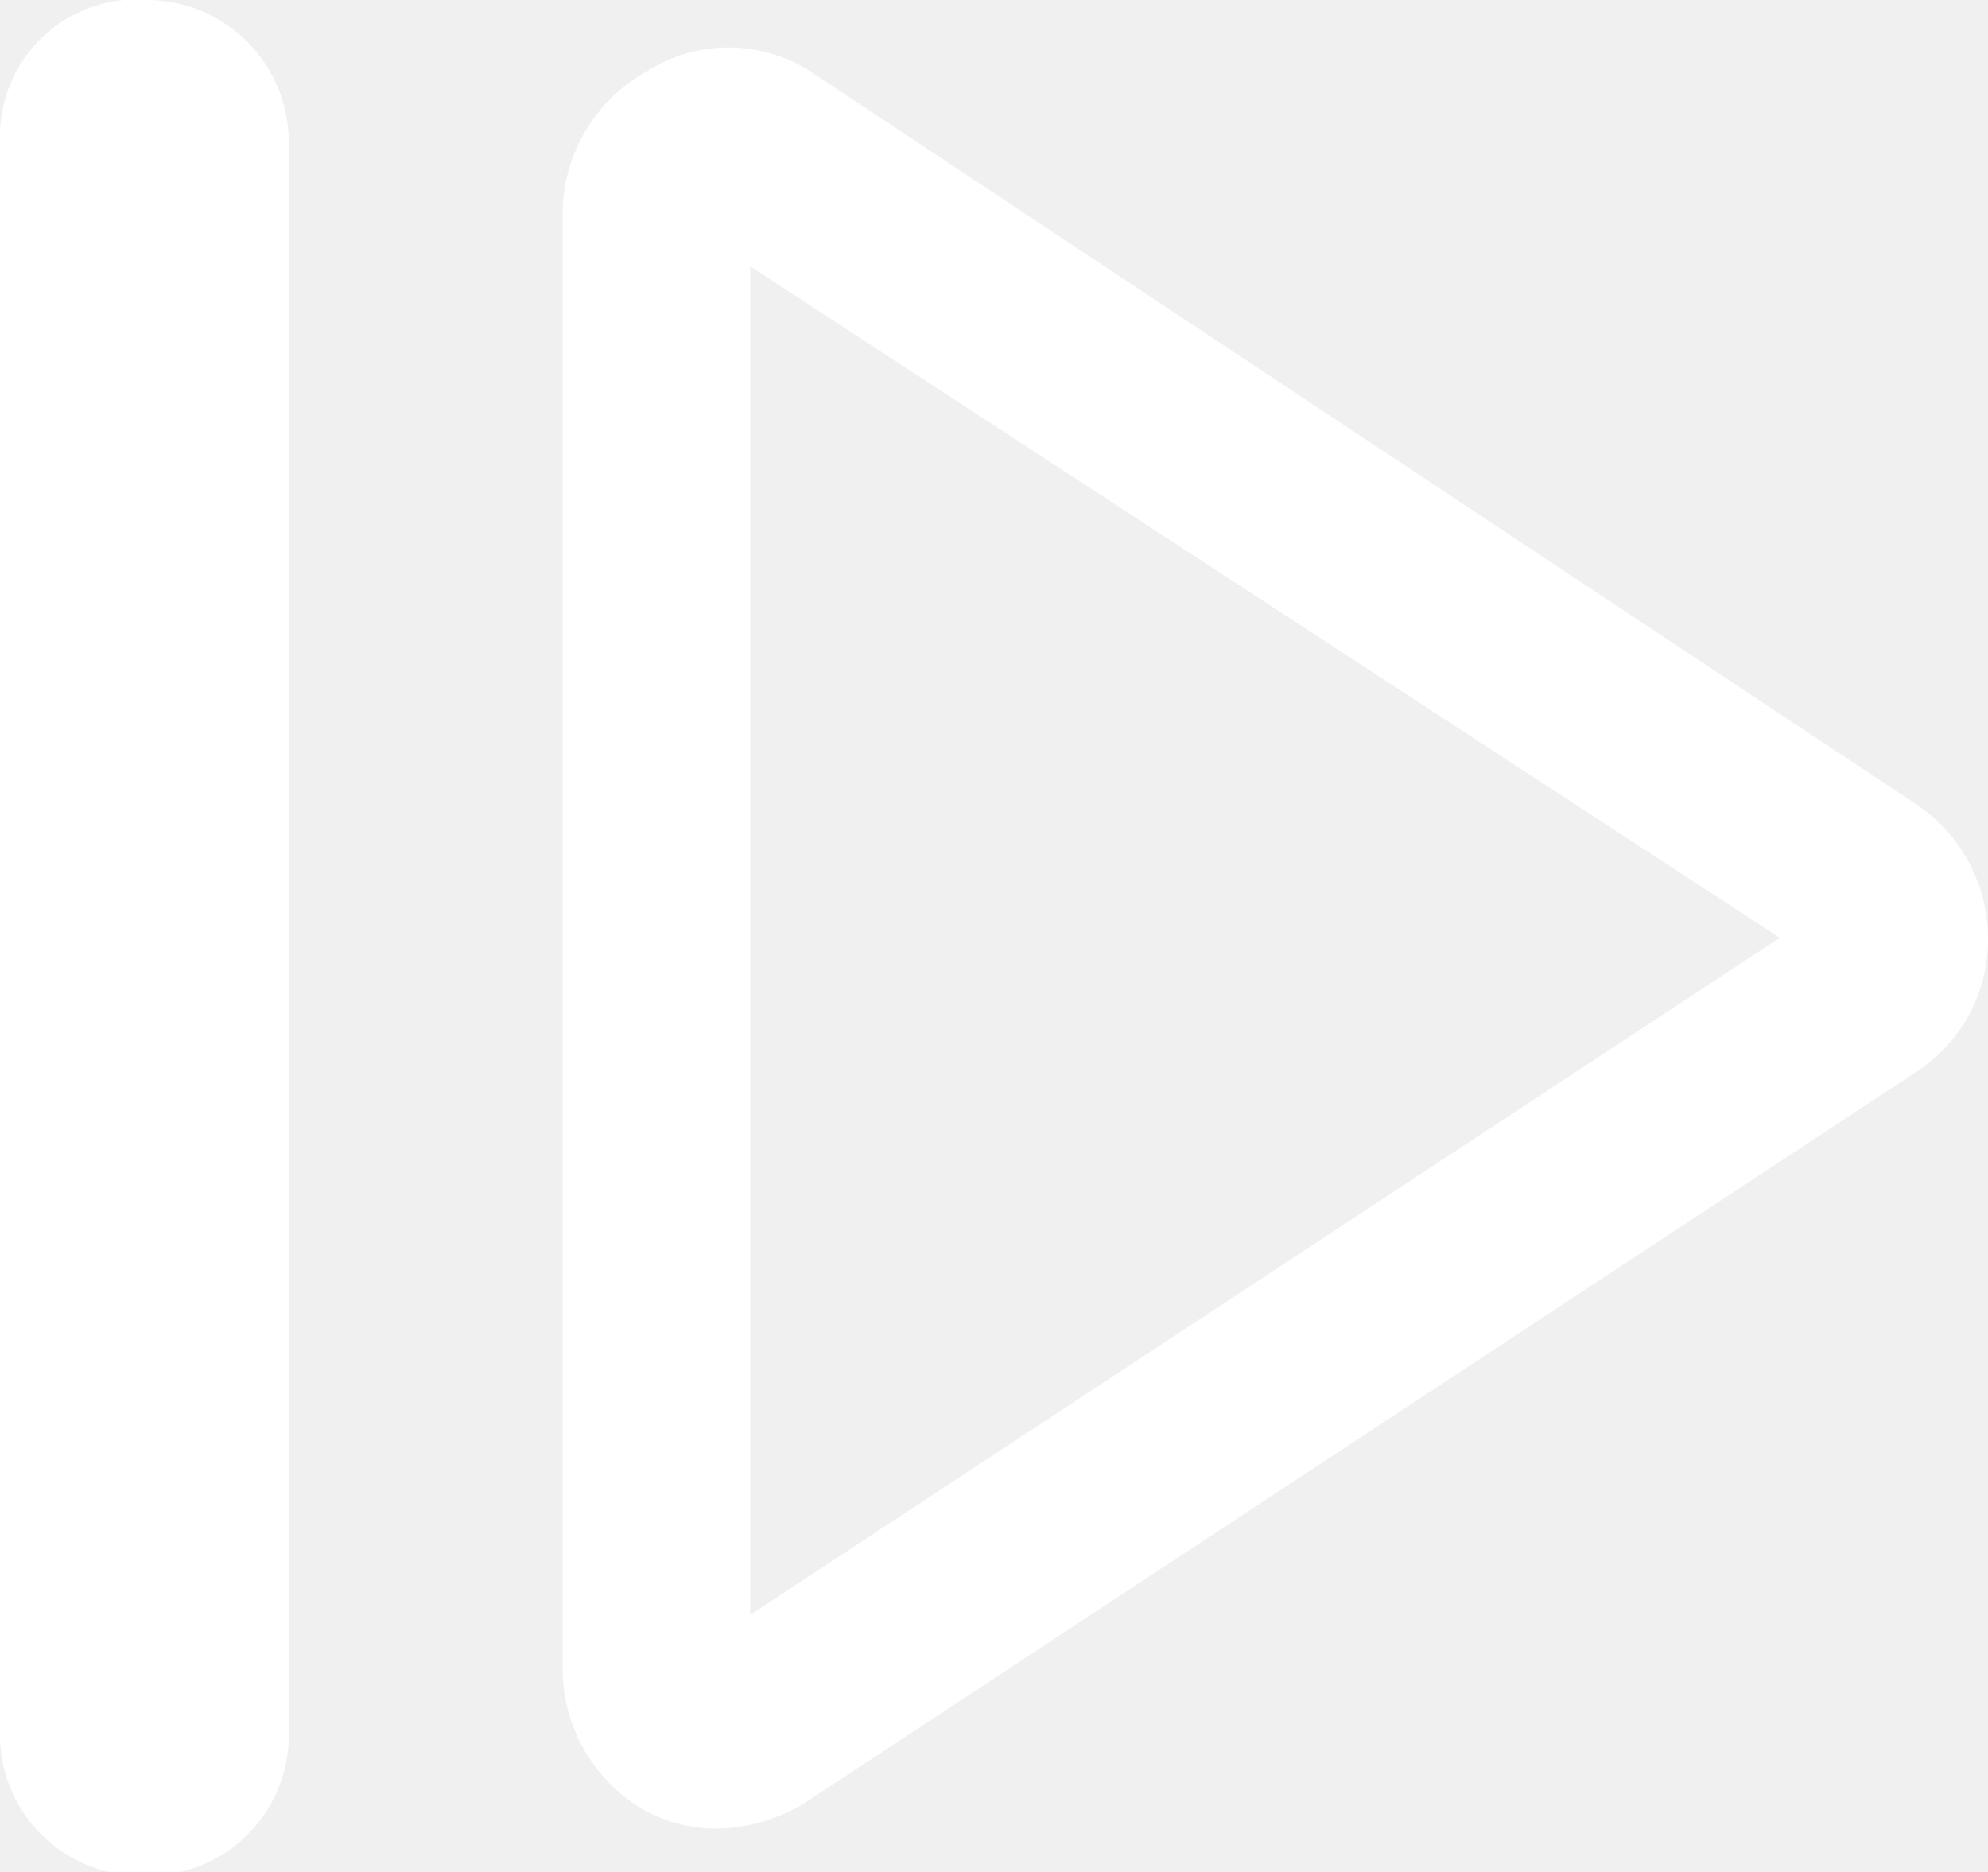
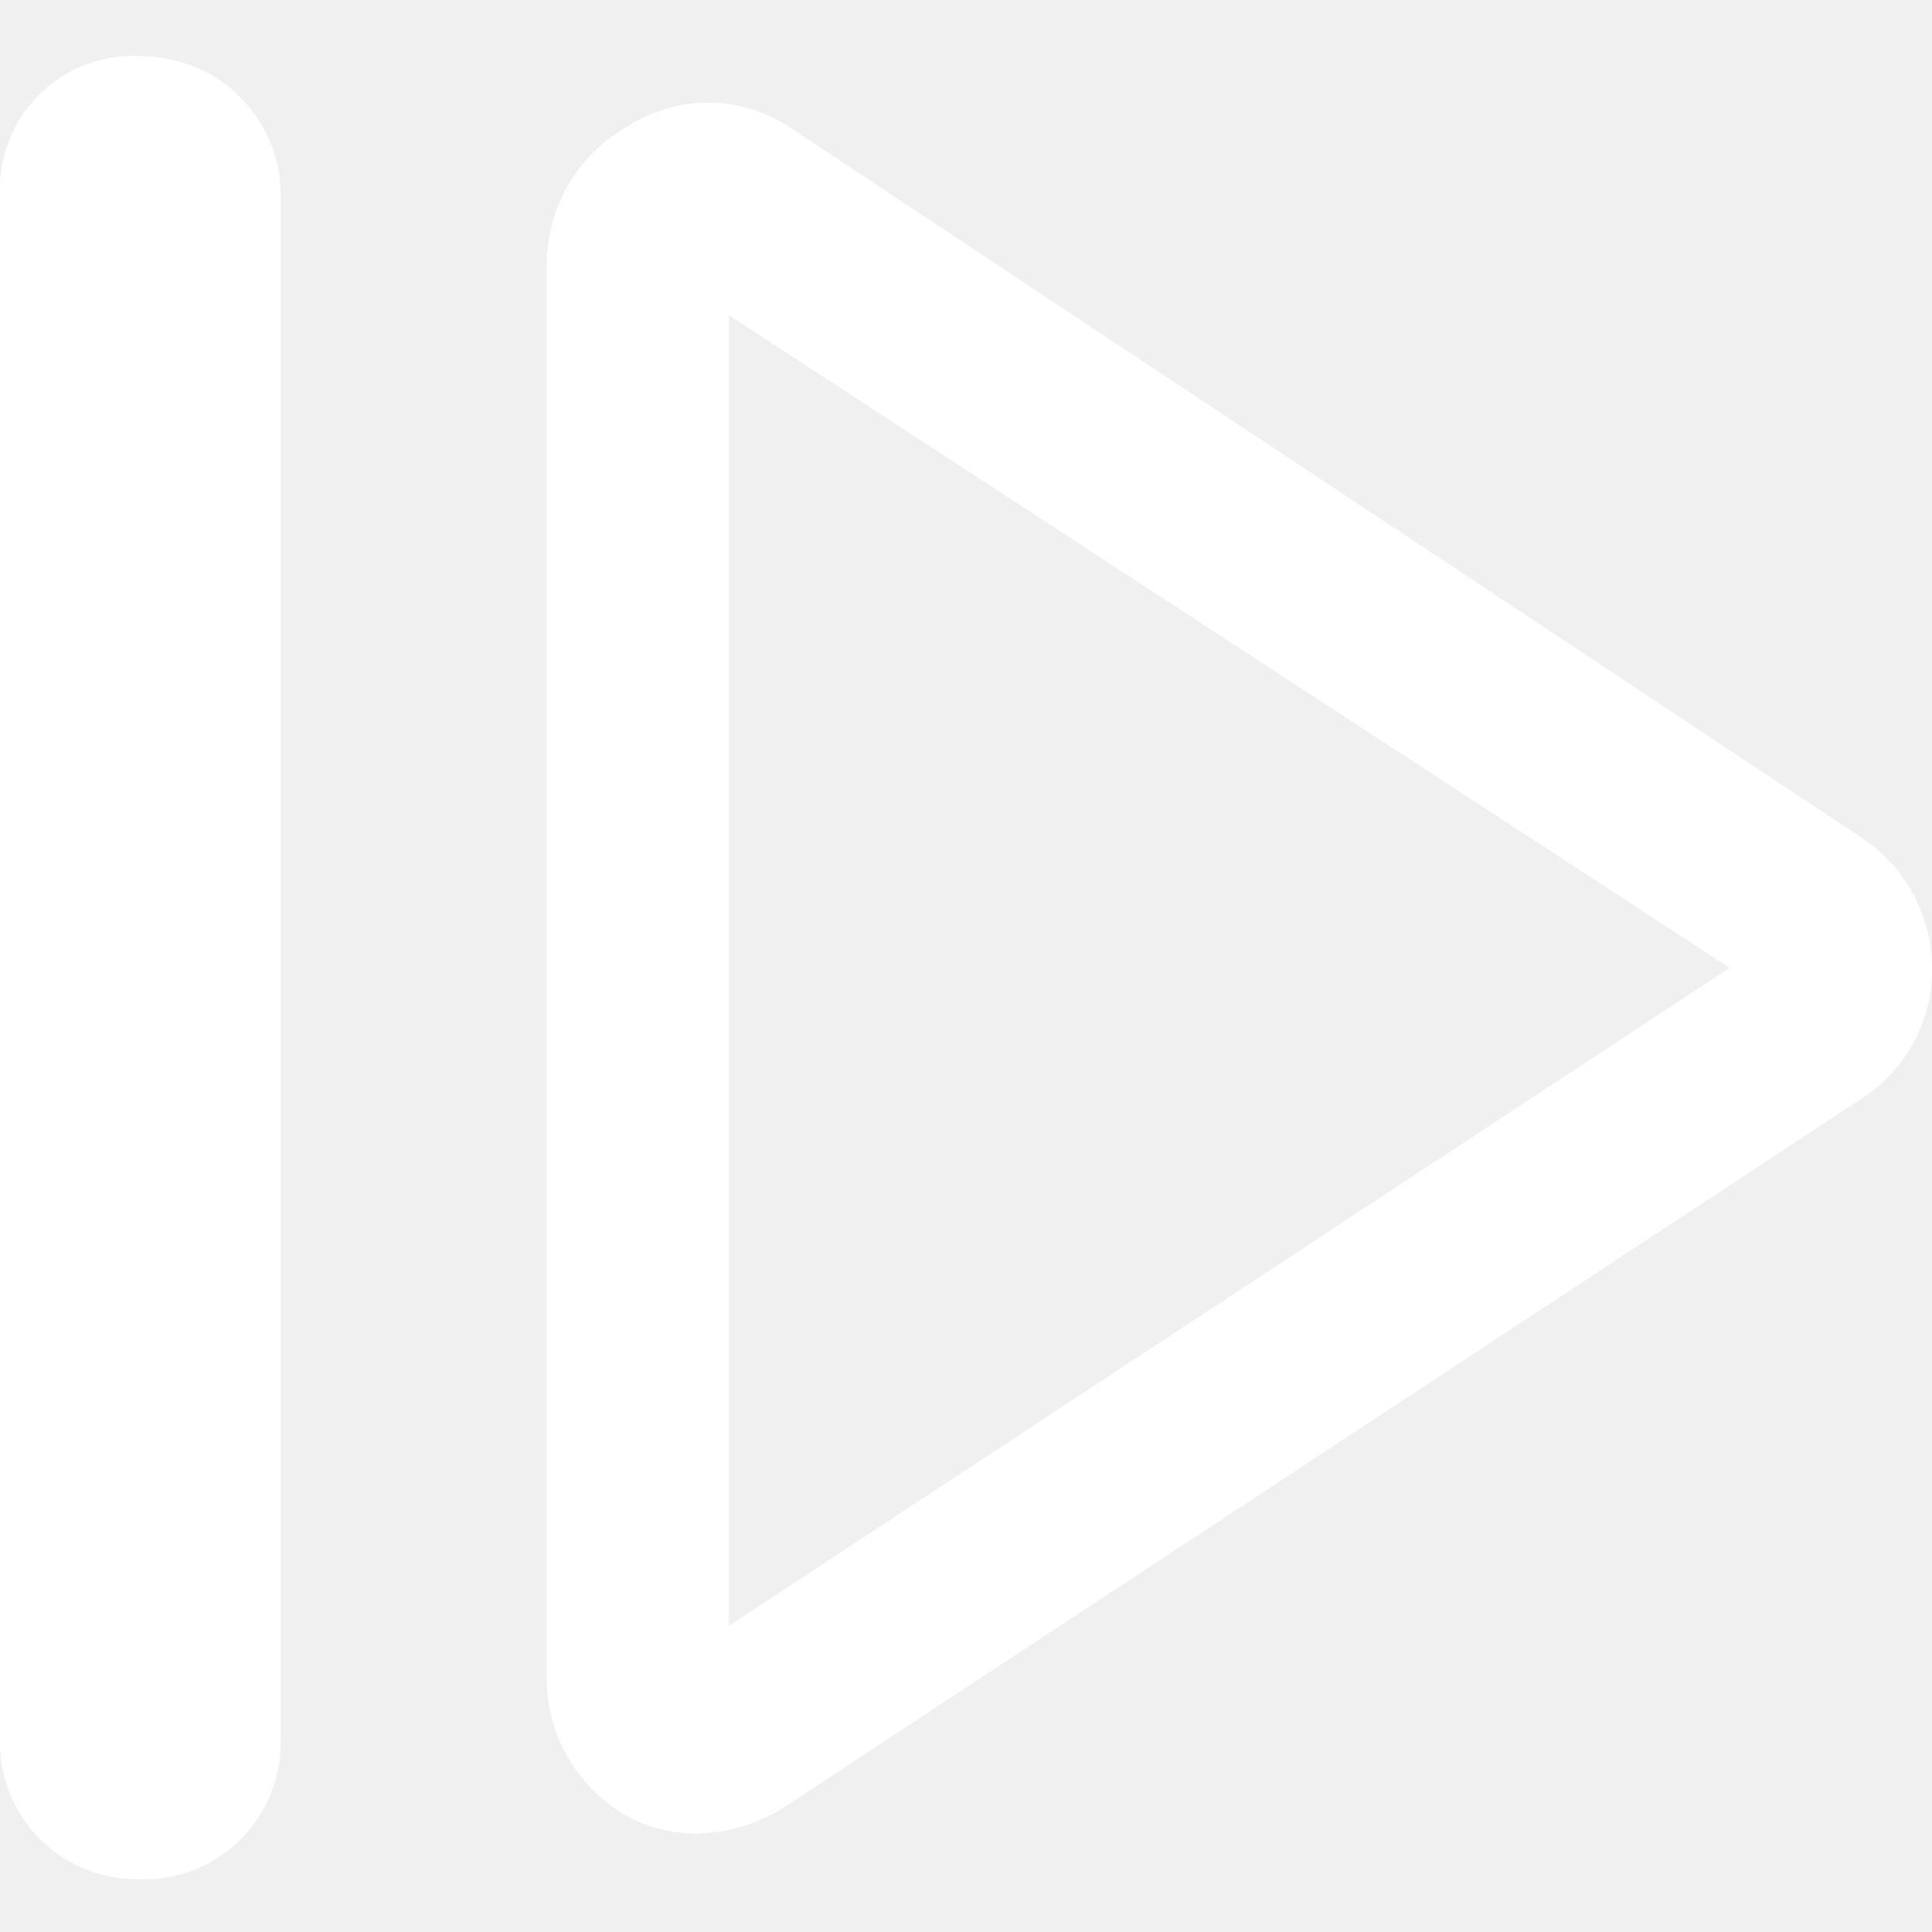
- <svg xmlns="http://www.w3.org/2000/svg" viewBox="0 0 10.6 9.98">
+ <svg xmlns="http://www.w3.org/2000/svg" height="30" width="30" viewBox="0 0 10.6 9.98">
  <defs>
    <style>
      .cls-1 {
        fill: #fff;
      }
    </style>
  </defs>
  <g id="Layer_2" data-name="Layer 2">
    <g id="Layer_1-2" data-name="Layer 1">
      <g>
        <path class="cls-1" d="M3.82,9.75a.79.79,0,0,1-.42-.12A.87.87,0,0,1,3,8.89L3,1.12A.87.87,0,0,1,3.45.38a.81.81,0,0,1,.87,0l5.9,3.91A.86.86,0,0,1,10.6,5a.84.84,0,0,1-.39.72L4.28,9.62A.94.94,0,0,1,3.82,9.75ZM4,8.89ZM4,1.42,4,8.61,9.49,5Zm-.26-.18Z" />
        <path class="cls-1" d="M.74,10A.75.75,0,0,1,0,9.23L0,.75A.73.73,0,0,1,.8,0a.76.76,0,0,1,.74.76l0,8.48A.75.75,0,0,1,.75,10Z" />
      </g>
    </g>
  </g>
</svg>
